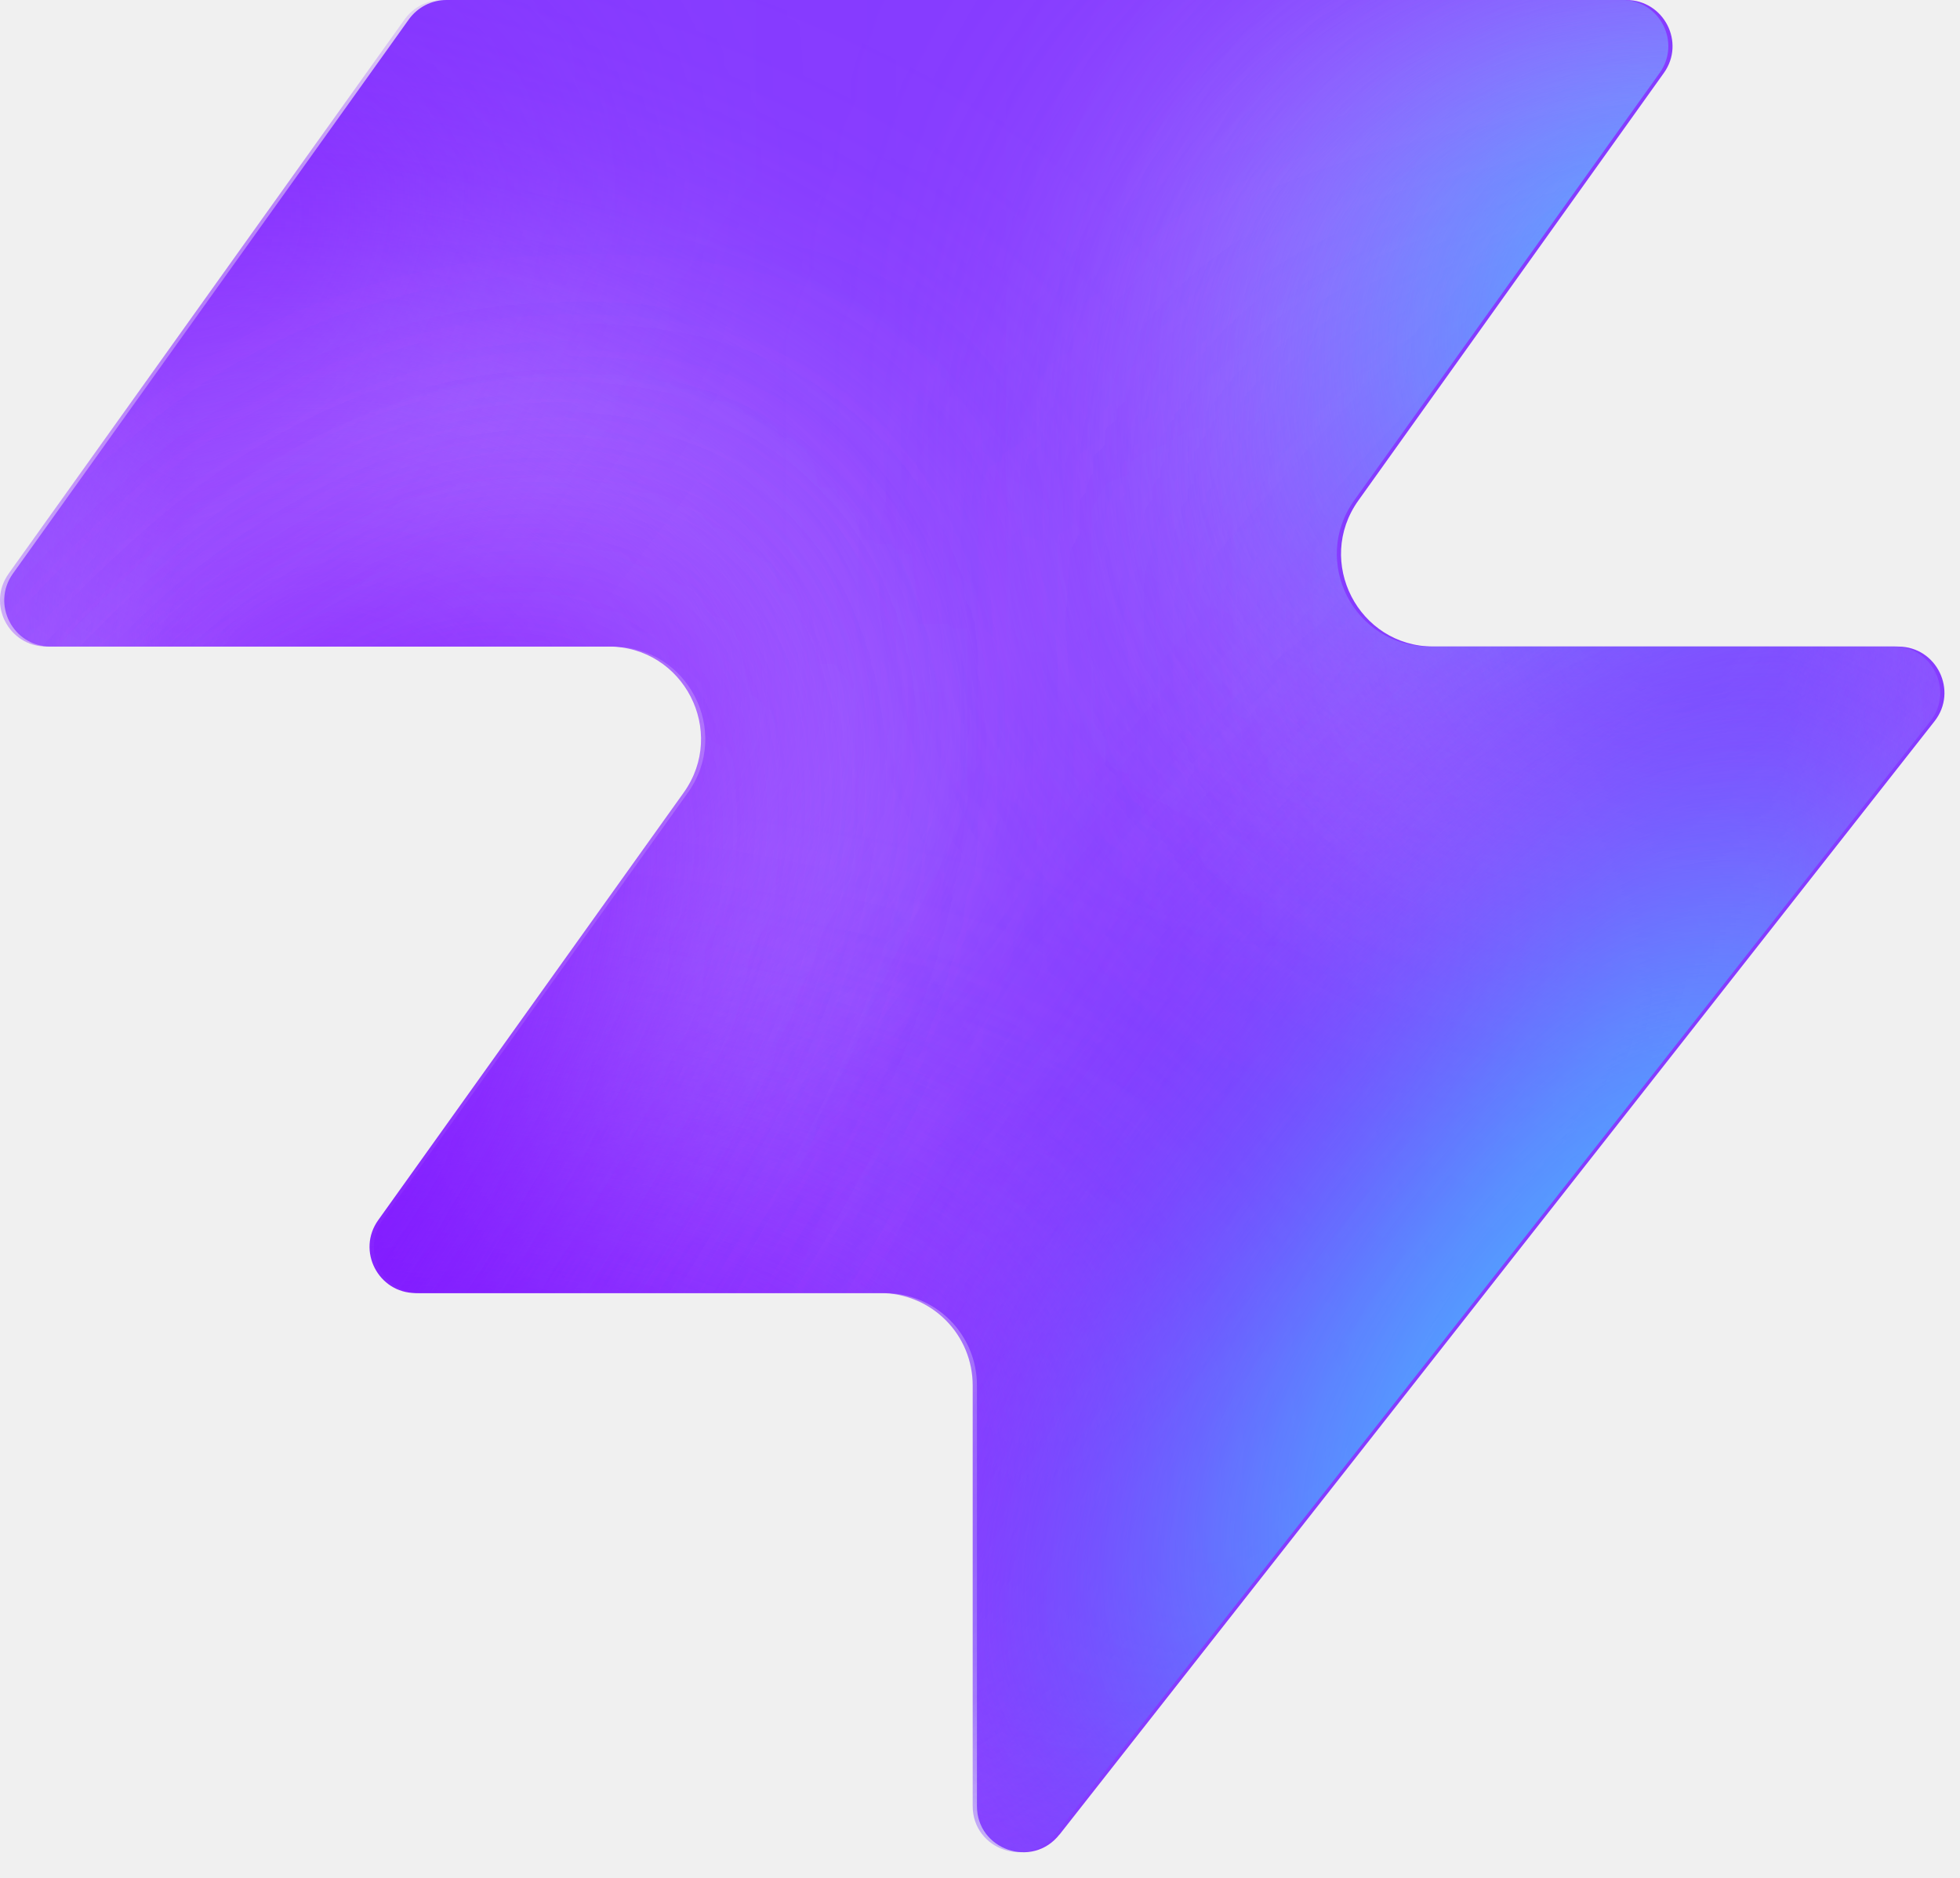
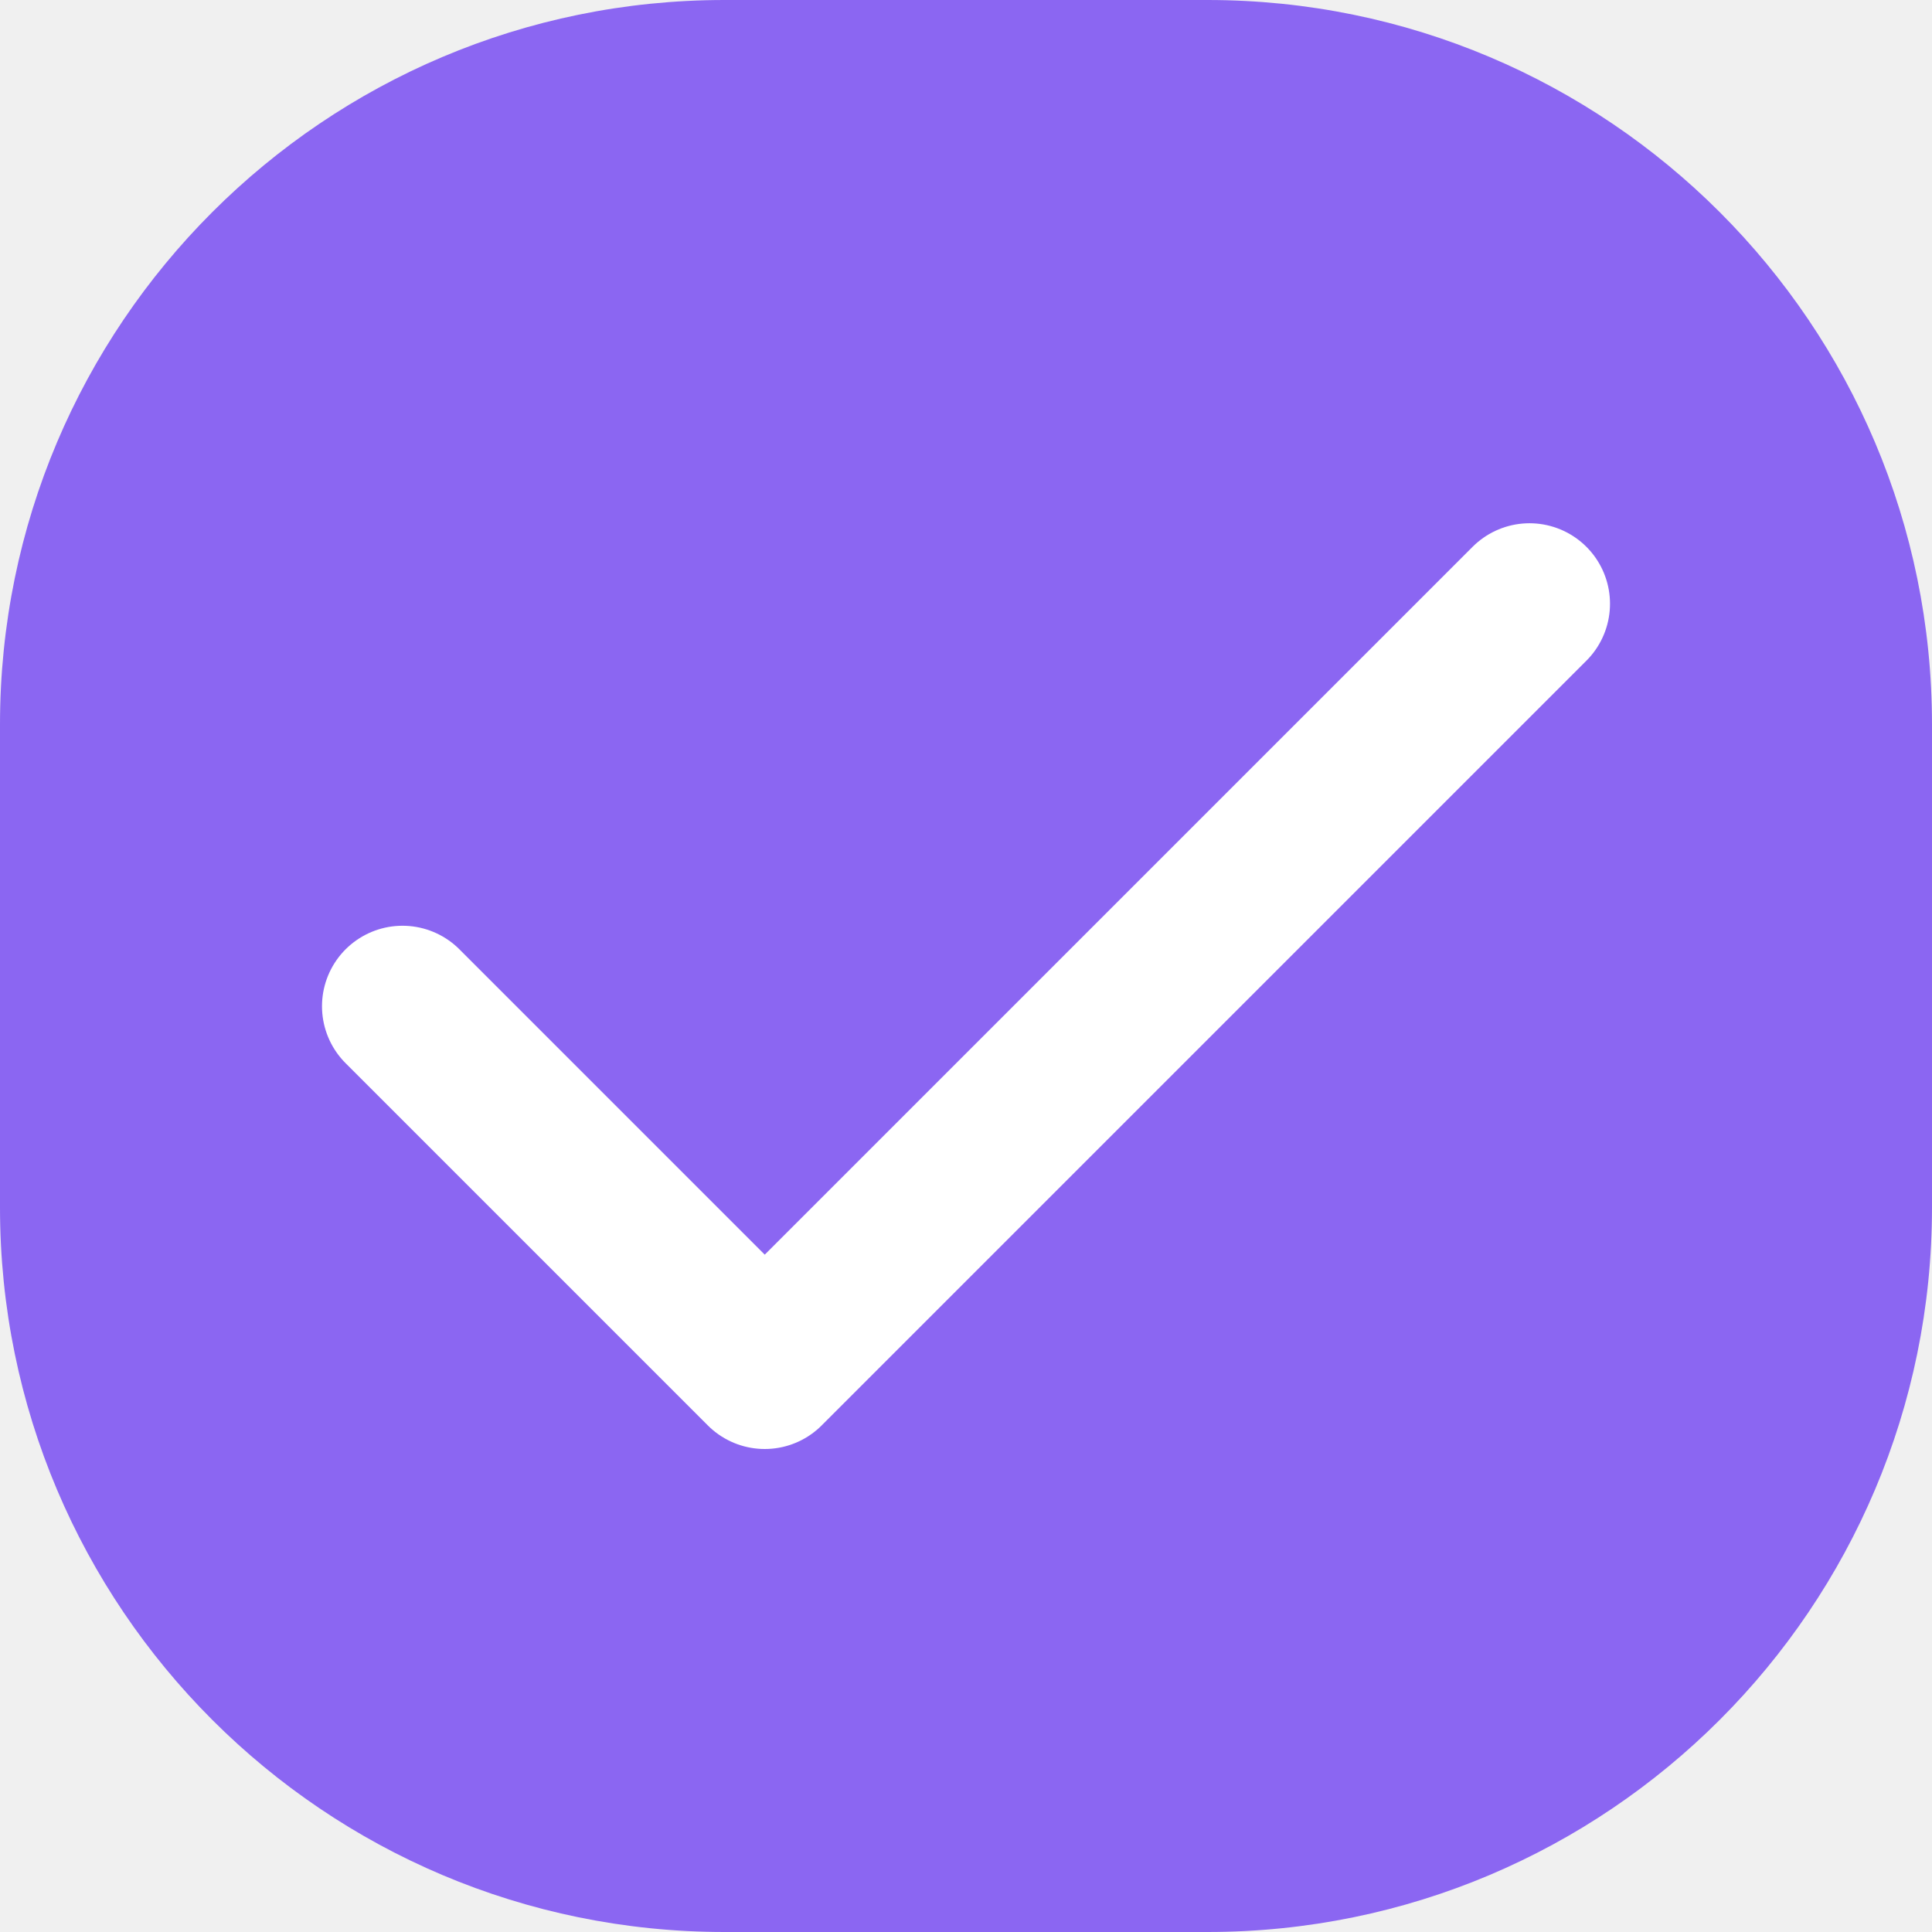
- <svg xmlns="http://www.w3.org/2000/svg" width="48" height="46" fill="none" viewBox="0 0 48 46">
-   <path fill="#863bff" d="M25.946 44.938c-.664.845-2.021.375-2.021-.698V33.937a2.26 2.26 0 0 0-2.262-2.262H10.287c-.92 0-1.456-1.04-.92-1.788l7.48-10.471c1.07-1.497 0-3.578-1.842-3.578H1.237c-.92 0-1.456-1.04-.92-1.788L10.013.474c.214-.297.556-.474.92-.474h28.894c.92 0 1.456 1.04.92 1.788l-7.48 10.471c-1.07 1.498 0 3.579 1.842 3.579h11.377c.943 0 1.473 1.088.89 1.83L25.947 44.94z" style="fill:#863bff;fill:color(display-p3 .525 .23 1);fill-opacity:1" />
-   <mask id="a" width="48" height="46" x="0" y="0" maskUnits="userSpaceOnUse" style="mask-type:alpha">
-     <path fill="#000" d="M25.842 44.938c-.664.844-2.021.375-2.021-.698V33.937a2.26 2.26 0 0 0-2.262-2.262H10.183c-.92 0-1.456-1.04-.92-1.788l7.48-10.471c1.07-1.498 0-3.579-1.842-3.579H1.133c-.92 0-1.456-1.04-.92-1.787L9.91.473c.214-.297.556-.474.92-.474h28.894c.92 0 1.456 1.04.92 1.788l-7.48 10.471c-1.07 1.498 0 3.578 1.842 3.578h11.377c.943 0 1.473 1.088.89 1.832L25.843 44.94z" style="fill:#000;fill-opacity:1" />
-   </mask>
-   <g mask="url(#a)">
-     <g filter="url(#b)">
-       <ellipse cx="5.508" cy="14.704" fill="#ede6ff" rx="5.508" ry="14.704" style="fill:#ede6ff;fill:color(display-p3 .927 .903 1);fill-opacity:1" transform="matrix(.00324 1 1 -.00324 -4.47 31.516)" />
-     </g>
-     <g filter="url(#c)">
-       <ellipse cx="10.399" cy="29.851" fill="#ede6ff" rx="10.399" ry="29.851" style="fill:#ede6ff;fill:color(display-p3 .927 .903 1);fill-opacity:1" transform="matrix(.00324 1 1 -.00324 -39.328 7.883)" />
-     </g>
-     <g filter="url(#d)">
-       <ellipse cx="5.508" cy="30.487" fill="#7e14ff" rx="5.508" ry="30.487" style="fill:#7e14ff;fill:color(display-p3 .492 .077 1);fill-opacity:1" transform="rotate(89.814 -25.913 -14.639)scale(1 -1)" />
-     </g>
-     <g filter="url(#e)">
-       <ellipse cx="5.508" cy="30.599" fill="#7e14ff" rx="5.508" ry="30.599" style="fill:#7e14ff;fill:color(display-p3 .492 .077 1);fill-opacity:1" transform="rotate(89.814 -32.644 -3.334)scale(1 -1)" />
-     </g>
-     <g filter="url(#f)">
-       <ellipse cx="5.508" cy="30.599" fill="#7e14ff" rx="5.508" ry="30.599" style="fill:#7e14ff;fill:color(display-p3 .492 .077 1);fill-opacity:1" transform="matrix(.00324 1 1 -.00324 -34.34 30.47)" />
-     </g>
-     <g filter="url(#g)">
-       <ellipse cx="14.072" cy="22.078" fill="#ede6ff" rx="14.072" ry="22.078" style="fill:#ede6ff;fill:color(display-p3 .927 .903 1);fill-opacity:1" transform="rotate(93.35 24.506 48.493)scale(-1 1)" />
-     </g>
-     <g filter="url(#h)">
-       <ellipse cx="3.47" cy="21.501" fill="#7e14ff" rx="3.47" ry="21.501" style="fill:#7e14ff;fill:color(display-p3 .492 .077 1);fill-opacity:1" transform="rotate(89.009 28.708 47.59)scale(-1 1)" />
-     </g>
-     <g filter="url(#i)">
-       <ellipse cx="3.47" cy="21.501" fill="#7e14ff" rx="3.47" ry="21.501" style="fill:#7e14ff;fill:color(display-p3 .492 .077 1);fill-opacity:1" transform="rotate(89.009 28.708 47.59)scale(-1 1)" />
-     </g>
-     <g filter="url(#j)">
-       <ellipse cx=".387" cy="8.972" fill="#7e14ff" rx="4.407" ry="29.108" style="fill:#7e14ff;fill:color(display-p3 .492 .077 1);fill-opacity:1" transform="rotate(39.51 .387 8.972)" />
-     </g>
-     <g filter="url(#k)">
-       <ellipse cx="47.523" cy="-6.092" fill="#7e14ff" rx="4.407" ry="29.108" style="fill:#7e14ff;fill:color(display-p3 .492 .077 1);fill-opacity:1" transform="rotate(37.892 47.523 -6.092)" />
-     </g>
-     <g filter="url(#l)">
-       <ellipse cx="41.412" cy="6.333" fill="#47bfff" rx="5.971" ry="9.665" style="fill:#47bfff;fill:color(display-p3 .28 .748 1);fill-opacity:1" transform="rotate(37.892 41.412 6.333)" />
-     </g>
-     <g filter="url(#m)">
-       <ellipse cx="-1.879" cy="38.332" fill="#7e14ff" rx="4.407" ry="29.108" style="fill:#7e14ff;fill:color(display-p3 .492 .077 1);fill-opacity:1" transform="rotate(37.892 -1.88 38.332)" />
-     </g>
-     <g filter="url(#n)">
-       <ellipse cx="-1.879" cy="38.332" fill="#7e14ff" rx="4.407" ry="29.108" style="fill:#7e14ff;fill:color(display-p3 .492 .077 1);fill-opacity:1" transform="rotate(37.892 -1.88 38.332)" />
-     </g>
-     <g filter="url(#o)">
-       <ellipse cx="35.651" cy="29.907" fill="#7e14ff" rx="4.407" ry="29.108" style="fill:#7e14ff;fill:color(display-p3 .492 .077 1);fill-opacity:1" transform="rotate(37.892 35.651 29.907)" />
-     </g>
-     <g filter="url(#p)">
-       <ellipse cx="38.418" cy="32.4" fill="#47bfff" rx="5.971" ry="15.297" style="fill:#47bfff;fill:color(display-p3 .28 .748 1);fill-opacity:1" transform="rotate(37.892 38.418 32.4)" />
-     </g>
-   </g>
-   <defs>
-     <filter id="b" width="60.045" height="41.654" x="-19.77" y="16.149" color-interpolation-filters="sRGB" filterUnits="userSpaceOnUse">
-       <feFlood flood-opacity="0" result="BackgroundImageFix" />
-       <feBlend in="SourceGraphic" in2="BackgroundImageFix" result="shape" />
-       <feGaussianBlur result="effect1_foregroundBlur_2002_17158" stdDeviation="7.659" />
-     </filter>
-     <filter id="c" width="90.34" height="51.437" x="-54.613" y="-7.533" color-interpolation-filters="sRGB" filterUnits="userSpaceOnUse">
-       <feFlood flood-opacity="0" result="BackgroundImageFix" />
-       <feBlend in="SourceGraphic" in2="BackgroundImageFix" result="shape" />
-       <feGaussianBlur result="effect1_foregroundBlur_2002_17158" stdDeviation="7.659" />
-     </filter>
-     <filter id="d" width="79.355" height="29.4" x="-49.64" y="2.03" color-interpolation-filters="sRGB" filterUnits="userSpaceOnUse">
-       <feFlood flood-opacity="0" result="BackgroundImageFix" />
-       <feBlend in="SourceGraphic" in2="BackgroundImageFix" result="shape" />
-       <feGaussianBlur result="effect1_foregroundBlur_2002_17158" stdDeviation="4.596" />
-     </filter>
-     <filter id="e" width="79.579" height="29.4" x="-45.045" y="20.029" color-interpolation-filters="sRGB" filterUnits="userSpaceOnUse">
-       <feFlood flood-opacity="0" result="BackgroundImageFix" />
-       <feBlend in="SourceGraphic" in2="BackgroundImageFix" result="shape" />
-       <feGaussianBlur result="effect1_foregroundBlur_2002_17158" stdDeviation="4.596" />
-     </filter>
-     <filter id="f" width="79.579" height="29.4" x="-43.513" y="21.178" color-interpolation-filters="sRGB" filterUnits="userSpaceOnUse">
-       <feFlood flood-opacity="0" result="BackgroundImageFix" />
-       <feBlend in="SourceGraphic" in2="BackgroundImageFix" result="shape" />
-       <feGaussianBlur result="effect1_foregroundBlur_2002_17158" stdDeviation="4.596" />
-     </filter>
-     <filter id="g" width="74.749" height="58.852" x="15.756" y="-17.901" color-interpolation-filters="sRGB" filterUnits="userSpaceOnUse">
-       <feFlood flood-opacity="0" result="BackgroundImageFix" />
-       <feBlend in="SourceGraphic" in2="BackgroundImageFix" result="shape" />
-       <feGaussianBlur result="effect1_foregroundBlur_2002_17158" stdDeviation="7.659" />
-     </filter>
-     <filter id="h" width="61.377" height="25.362" x="23.548" y="2.284" color-interpolation-filters="sRGB" filterUnits="userSpaceOnUse">
-       <feFlood flood-opacity="0" result="BackgroundImageFix" />
-       <feBlend in="SourceGraphic" in2="BackgroundImageFix" result="shape" />
-       <feGaussianBlur result="effect1_foregroundBlur_2002_17158" stdDeviation="4.596" />
-     </filter>
-     <filter id="i" width="61.377" height="25.362" x="23.548" y="2.284" color-interpolation-filters="sRGB" filterUnits="userSpaceOnUse">
-       <feFlood flood-opacity="0" result="BackgroundImageFix" />
-       <feBlend in="SourceGraphic" in2="BackgroundImageFix" result="shape" />
-       <feGaussianBlur result="effect1_foregroundBlur_2002_17158" stdDeviation="4.596" />
-     </filter>
-     <filter id="j" width="56.045" height="63.649" x="-27.636" y="-22.853" color-interpolation-filters="sRGB" filterUnits="userSpaceOnUse">
-       <feFlood flood-opacity="0" result="BackgroundImageFix" />
-       <feBlend in="SourceGraphic" in2="BackgroundImageFix" result="shape" />
-       <feGaussianBlur result="effect1_foregroundBlur_2002_17158" stdDeviation="4.596" />
-     </filter>
-     <filter id="k" width="54.814" height="64.646" x="20.116" y="-38.415" color-interpolation-filters="sRGB" filterUnits="userSpaceOnUse">
-       <feFlood flood-opacity="0" result="BackgroundImageFix" />
-       <feBlend in="SourceGraphic" in2="BackgroundImageFix" result="shape" />
-       <feGaussianBlur result="effect1_foregroundBlur_2002_17158" stdDeviation="4.596" />
-     </filter>
-     <filter id="l" width="33.541" height="35.313" x="24.641" y="-11.323" color-interpolation-filters="sRGB" filterUnits="userSpaceOnUse">
-       <feFlood flood-opacity="0" result="BackgroundImageFix" />
-       <feBlend in="SourceGraphic" in2="BackgroundImageFix" result="shape" />
-       <feGaussianBlur result="effect1_foregroundBlur_2002_17158" stdDeviation="4.596" />
-     </filter>
-     <filter id="m" width="54.814" height="64.646" x="-29.286" y="6.009" color-interpolation-filters="sRGB" filterUnits="userSpaceOnUse">
-       <feFlood flood-opacity="0" result="BackgroundImageFix" />
-       <feBlend in="SourceGraphic" in2="BackgroundImageFix" result="shape" />
-       <feGaussianBlur result="effect1_foregroundBlur_2002_17158" stdDeviation="4.596" />
-     </filter>
-     <filter id="n" width="54.814" height="64.646" x="-29.286" y="6.009" color-interpolation-filters="sRGB" filterUnits="userSpaceOnUse">
-       <feFlood flood-opacity="0" result="BackgroundImageFix" />
-       <feBlend in="SourceGraphic" in2="BackgroundImageFix" result="shape" />
-       <feGaussianBlur result="effect1_foregroundBlur_2002_17158" stdDeviation="4.596" />
-     </filter>
-     <filter id="o" width="54.814" height="64.646" x="8.244" y="-2.416" color-interpolation-filters="sRGB" filterUnits="userSpaceOnUse">
-       <feFlood flood-opacity="0" result="BackgroundImageFix" />
-       <feBlend in="SourceGraphic" in2="BackgroundImageFix" result="shape" />
-       <feGaussianBlur result="effect1_foregroundBlur_2002_17158" stdDeviation="4.596" />
-     </filter>
-     <filter id="p" width="39.409" height="43.623" x="18.713" y="10.588" color-interpolation-filters="sRGB" filterUnits="userSpaceOnUse">
-       <feFlood flood-opacity="0" result="BackgroundImageFix" />
-       <feBlend in="SourceGraphic" in2="BackgroundImageFix" result="shape" />
-       <feGaussianBlur result="effect1_foregroundBlur_2002_17158" stdDeviation="4.596" />
-     </filter>
-   </defs>
+ <svg xmlns="http://www.w3.org/2000/svg" width="18" height="18" viewBox="0 0 24 24" fill="none" stroke="currentColor" stroke-width="2" stroke-linecap="round" stroke-linejoin="round" aria-hidden="true">
+   <rect x="0" y="0" width="24" height="24" rx="9" fill="#8b66f2" stroke="none" />
+   <path stroke="#ffffff" d="M5 12.5l4.5 4.5L19 7.5" />
</svg>
